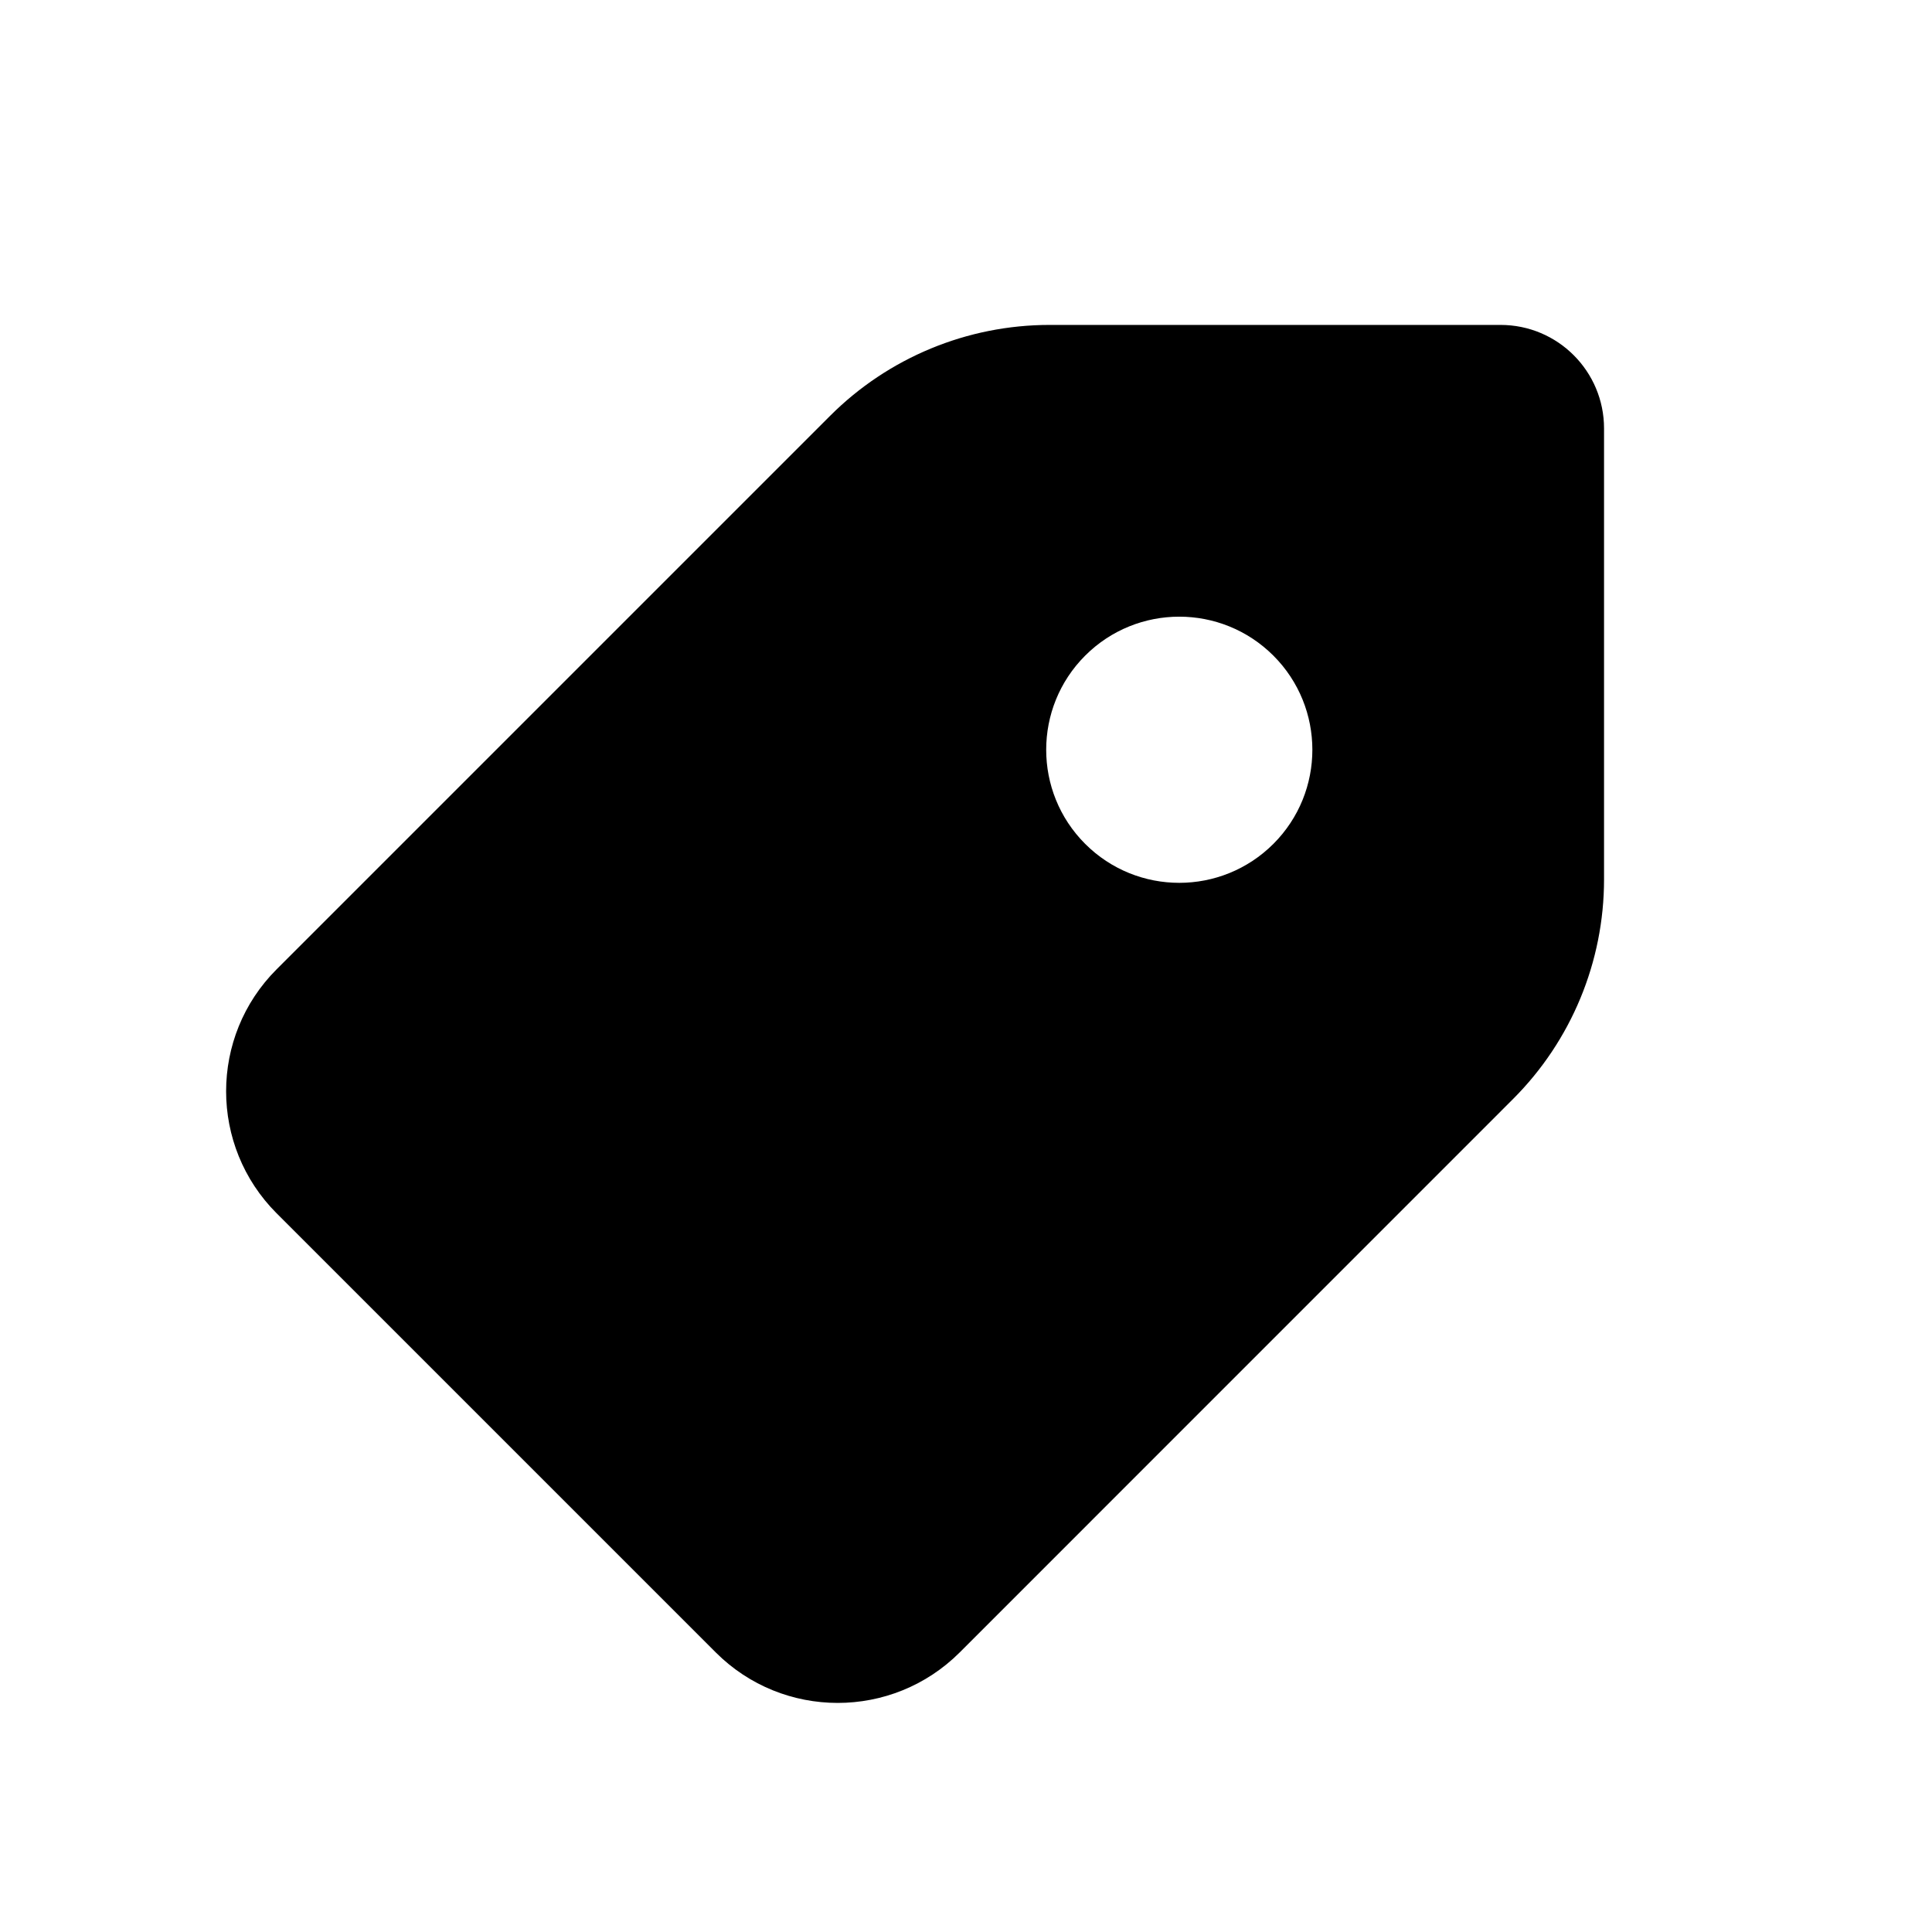
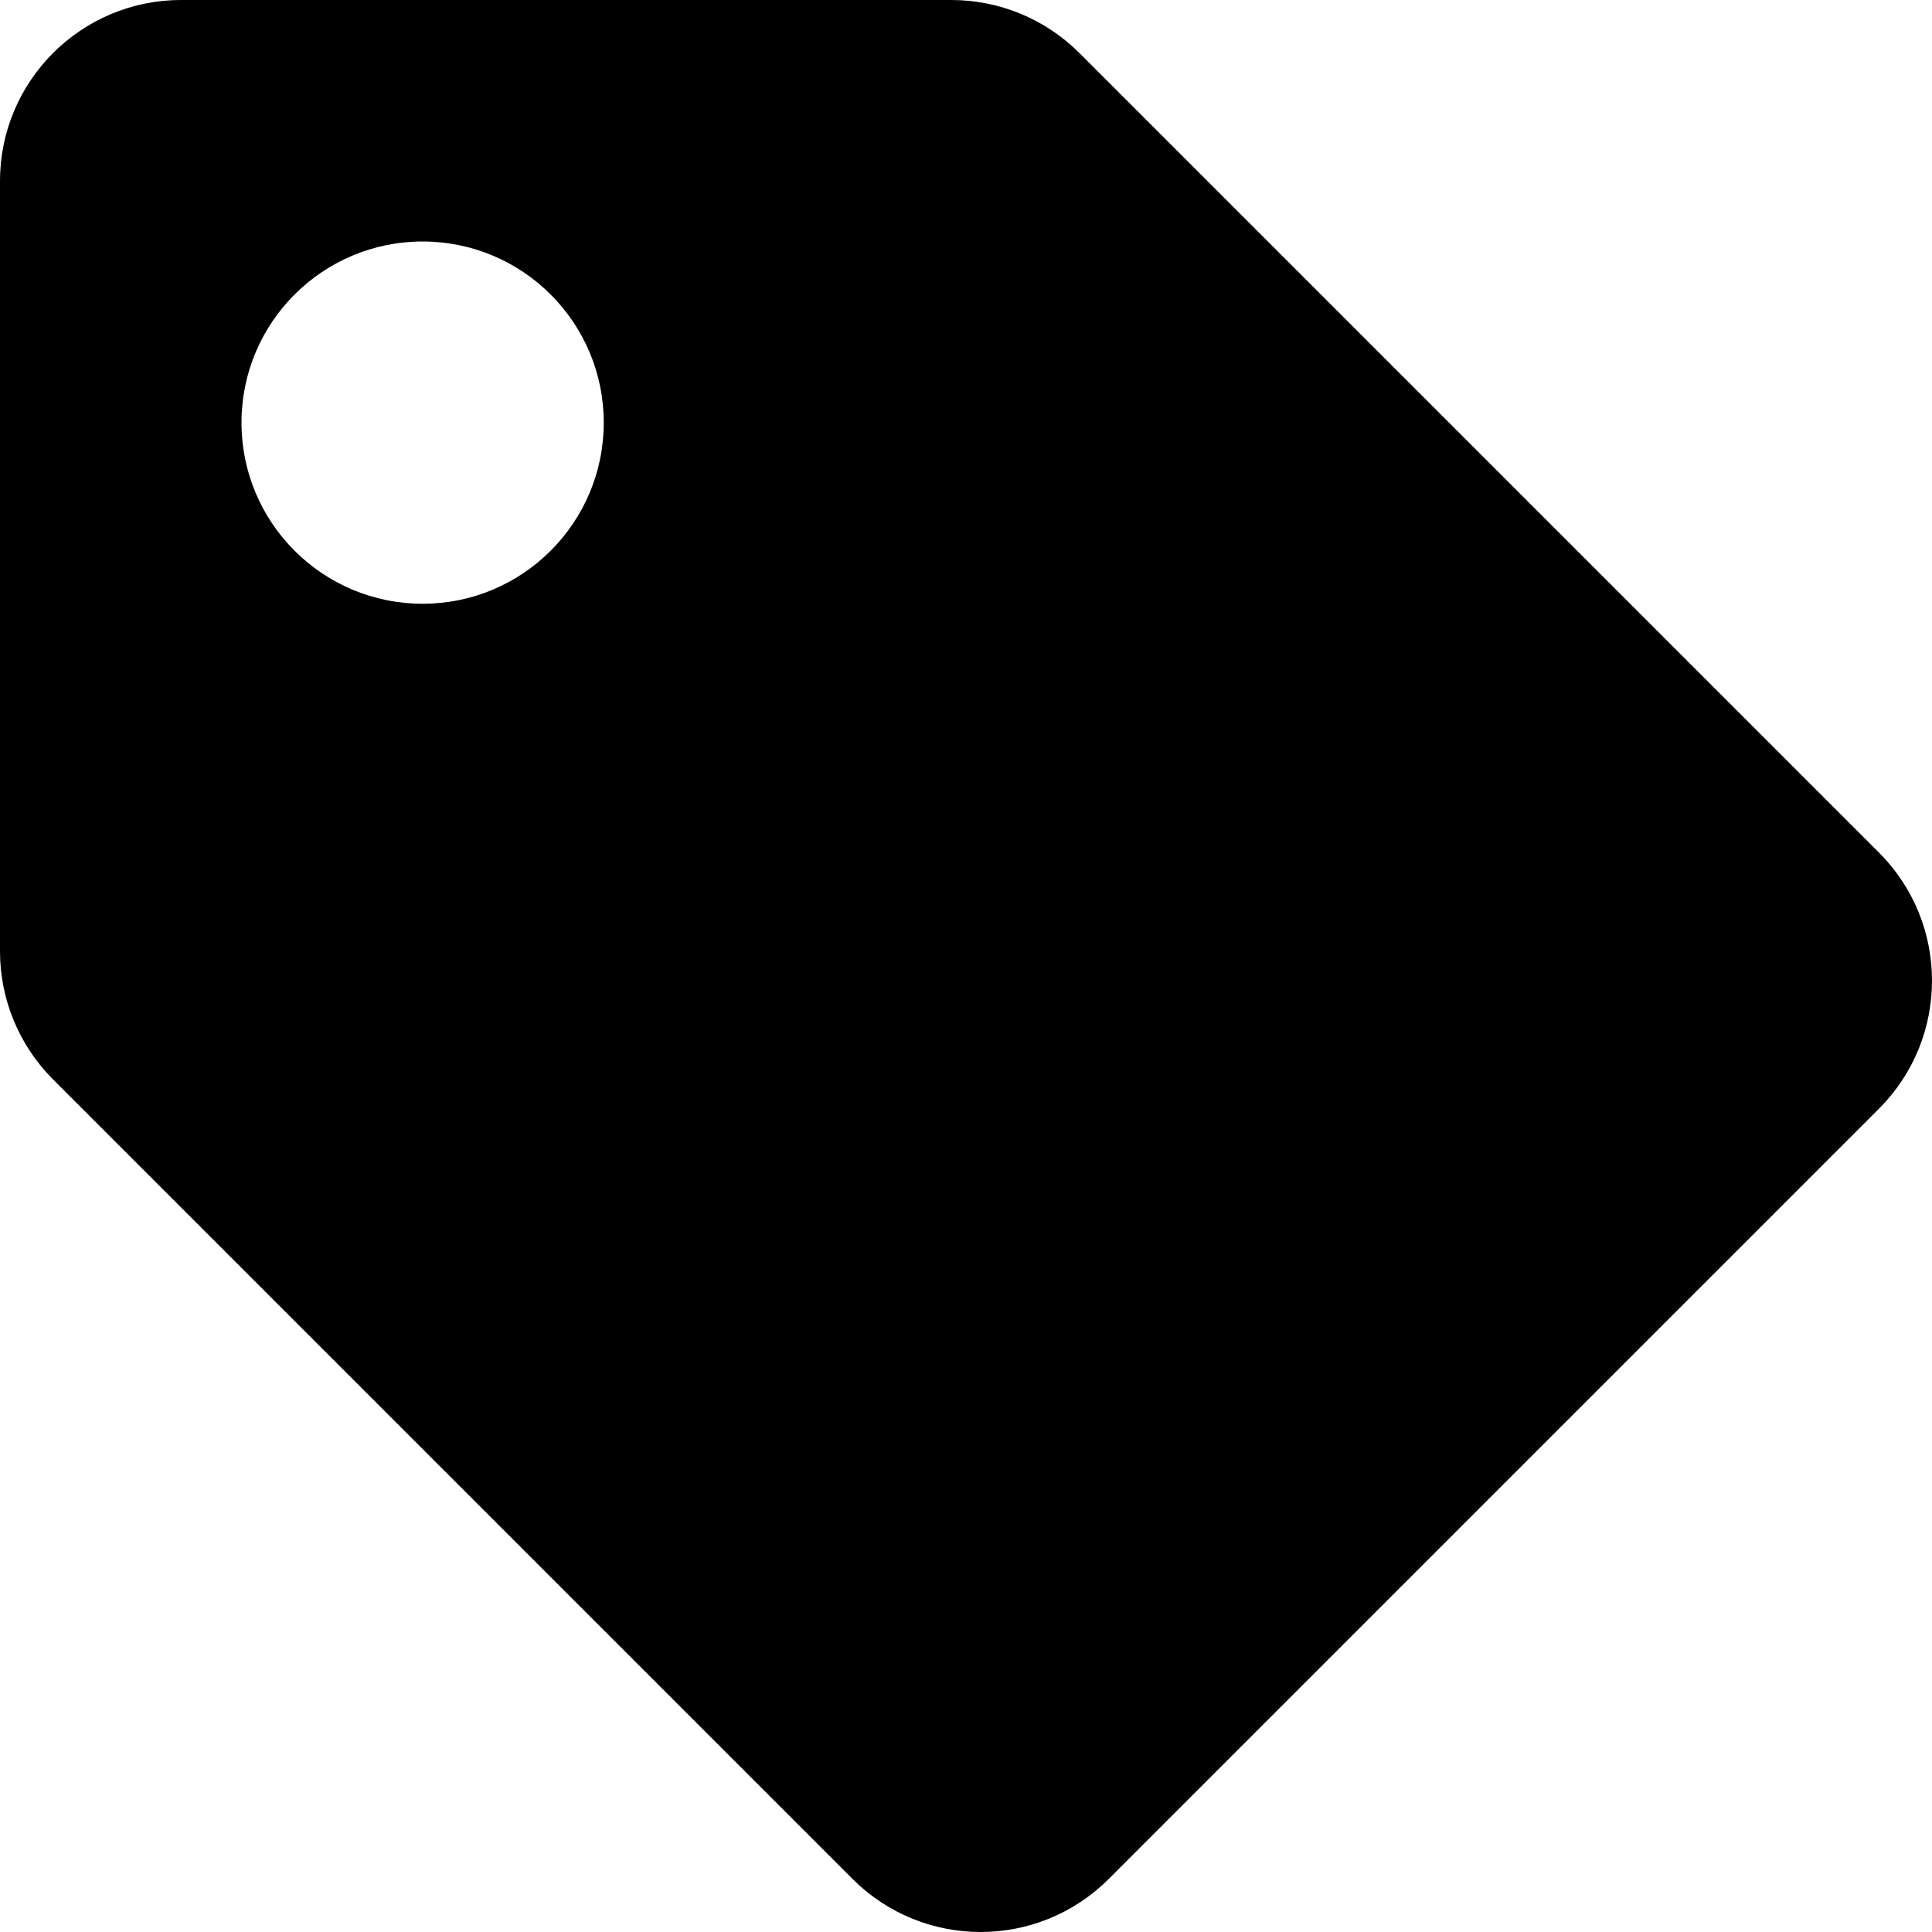
- <svg xmlns="http://www.w3.org/2000/svg" width="28" height="28" viewBox="0 0 28 28">
-   <path fill-rule="evenodd" clip-rule="evenodd" d="M15.212 4.709C14.018 4.709 12.874 5.183 12.03 6.027L4.009 14.048C3.033 15.024 3.033 16.607 4.009 17.584L10.373 23.948C11.349 24.924 12.932 24.924 13.909 23.948L21.929 15.927C22.773 15.083 23.247 13.938 23.247 12.745V6.209C23.247 5.381 22.576 4.709 21.747 4.709H15.212ZM15.727 9.502C16.48 8.749 17.701 8.749 18.455 9.502C19.208 10.255 19.208 11.477 18.455 12.23C17.701 12.983 16.48 12.983 15.727 12.23C14.974 11.477 14.974 10.255 15.727 9.502Z" />
+ <svg xmlns="http://www.w3.org/2000/svg" id="tag-solid" aria-hidden="true" focusable="false" data-prefix="fas" data-icon="tag" class="svg-inline--fa fa-tag fa-w-16" role="img" viewBox="0 0 512 512">
+   <path d="M0 252.118V48C0 21.49 21.49 0 48 0h204.118a48 48 0 0 1 33.941 14.059l211.882 211.882c18.745 18.745 18.745 49.137 0 67.882L293.823 497.941c-18.745 18.745-49.137 18.745-67.882 0L14.059 286.059A48 48 0 0 1 0 252.118zM112 64c-26.51 0-48 21.49-48 48s21.49 48 48 48 48-21.49 48-48-21.49-48-48-48z" />
</svg>
